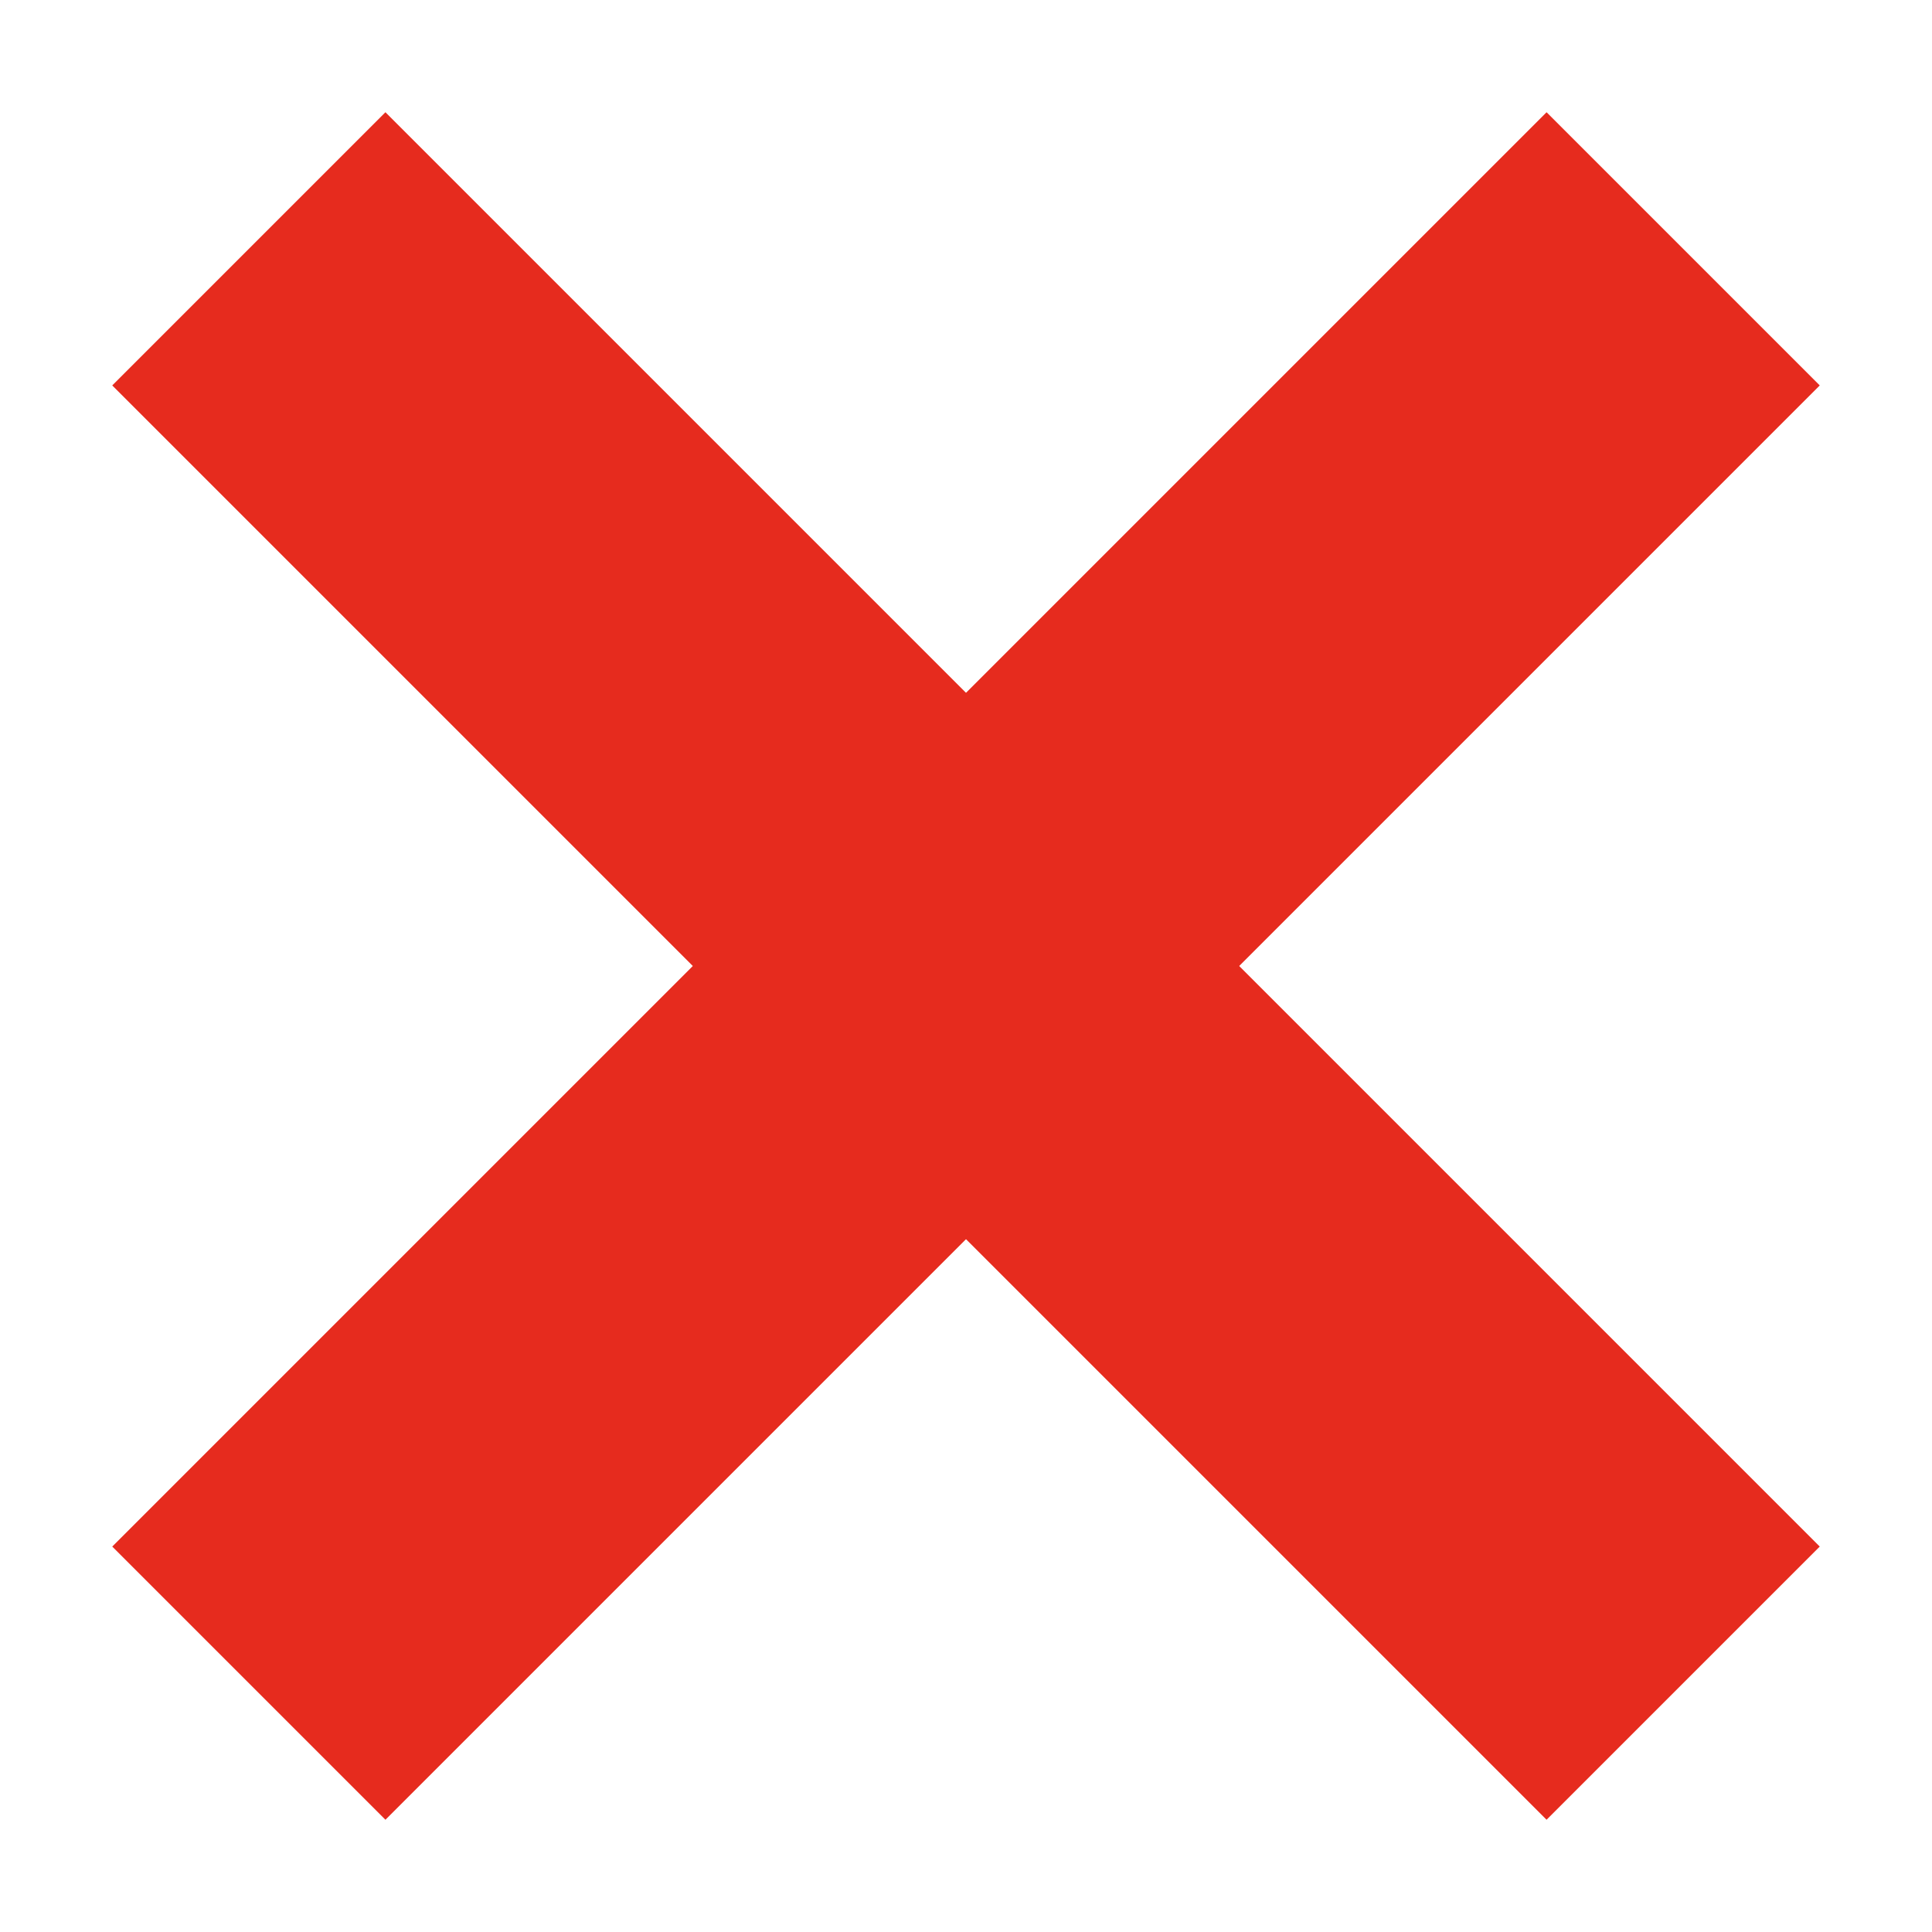
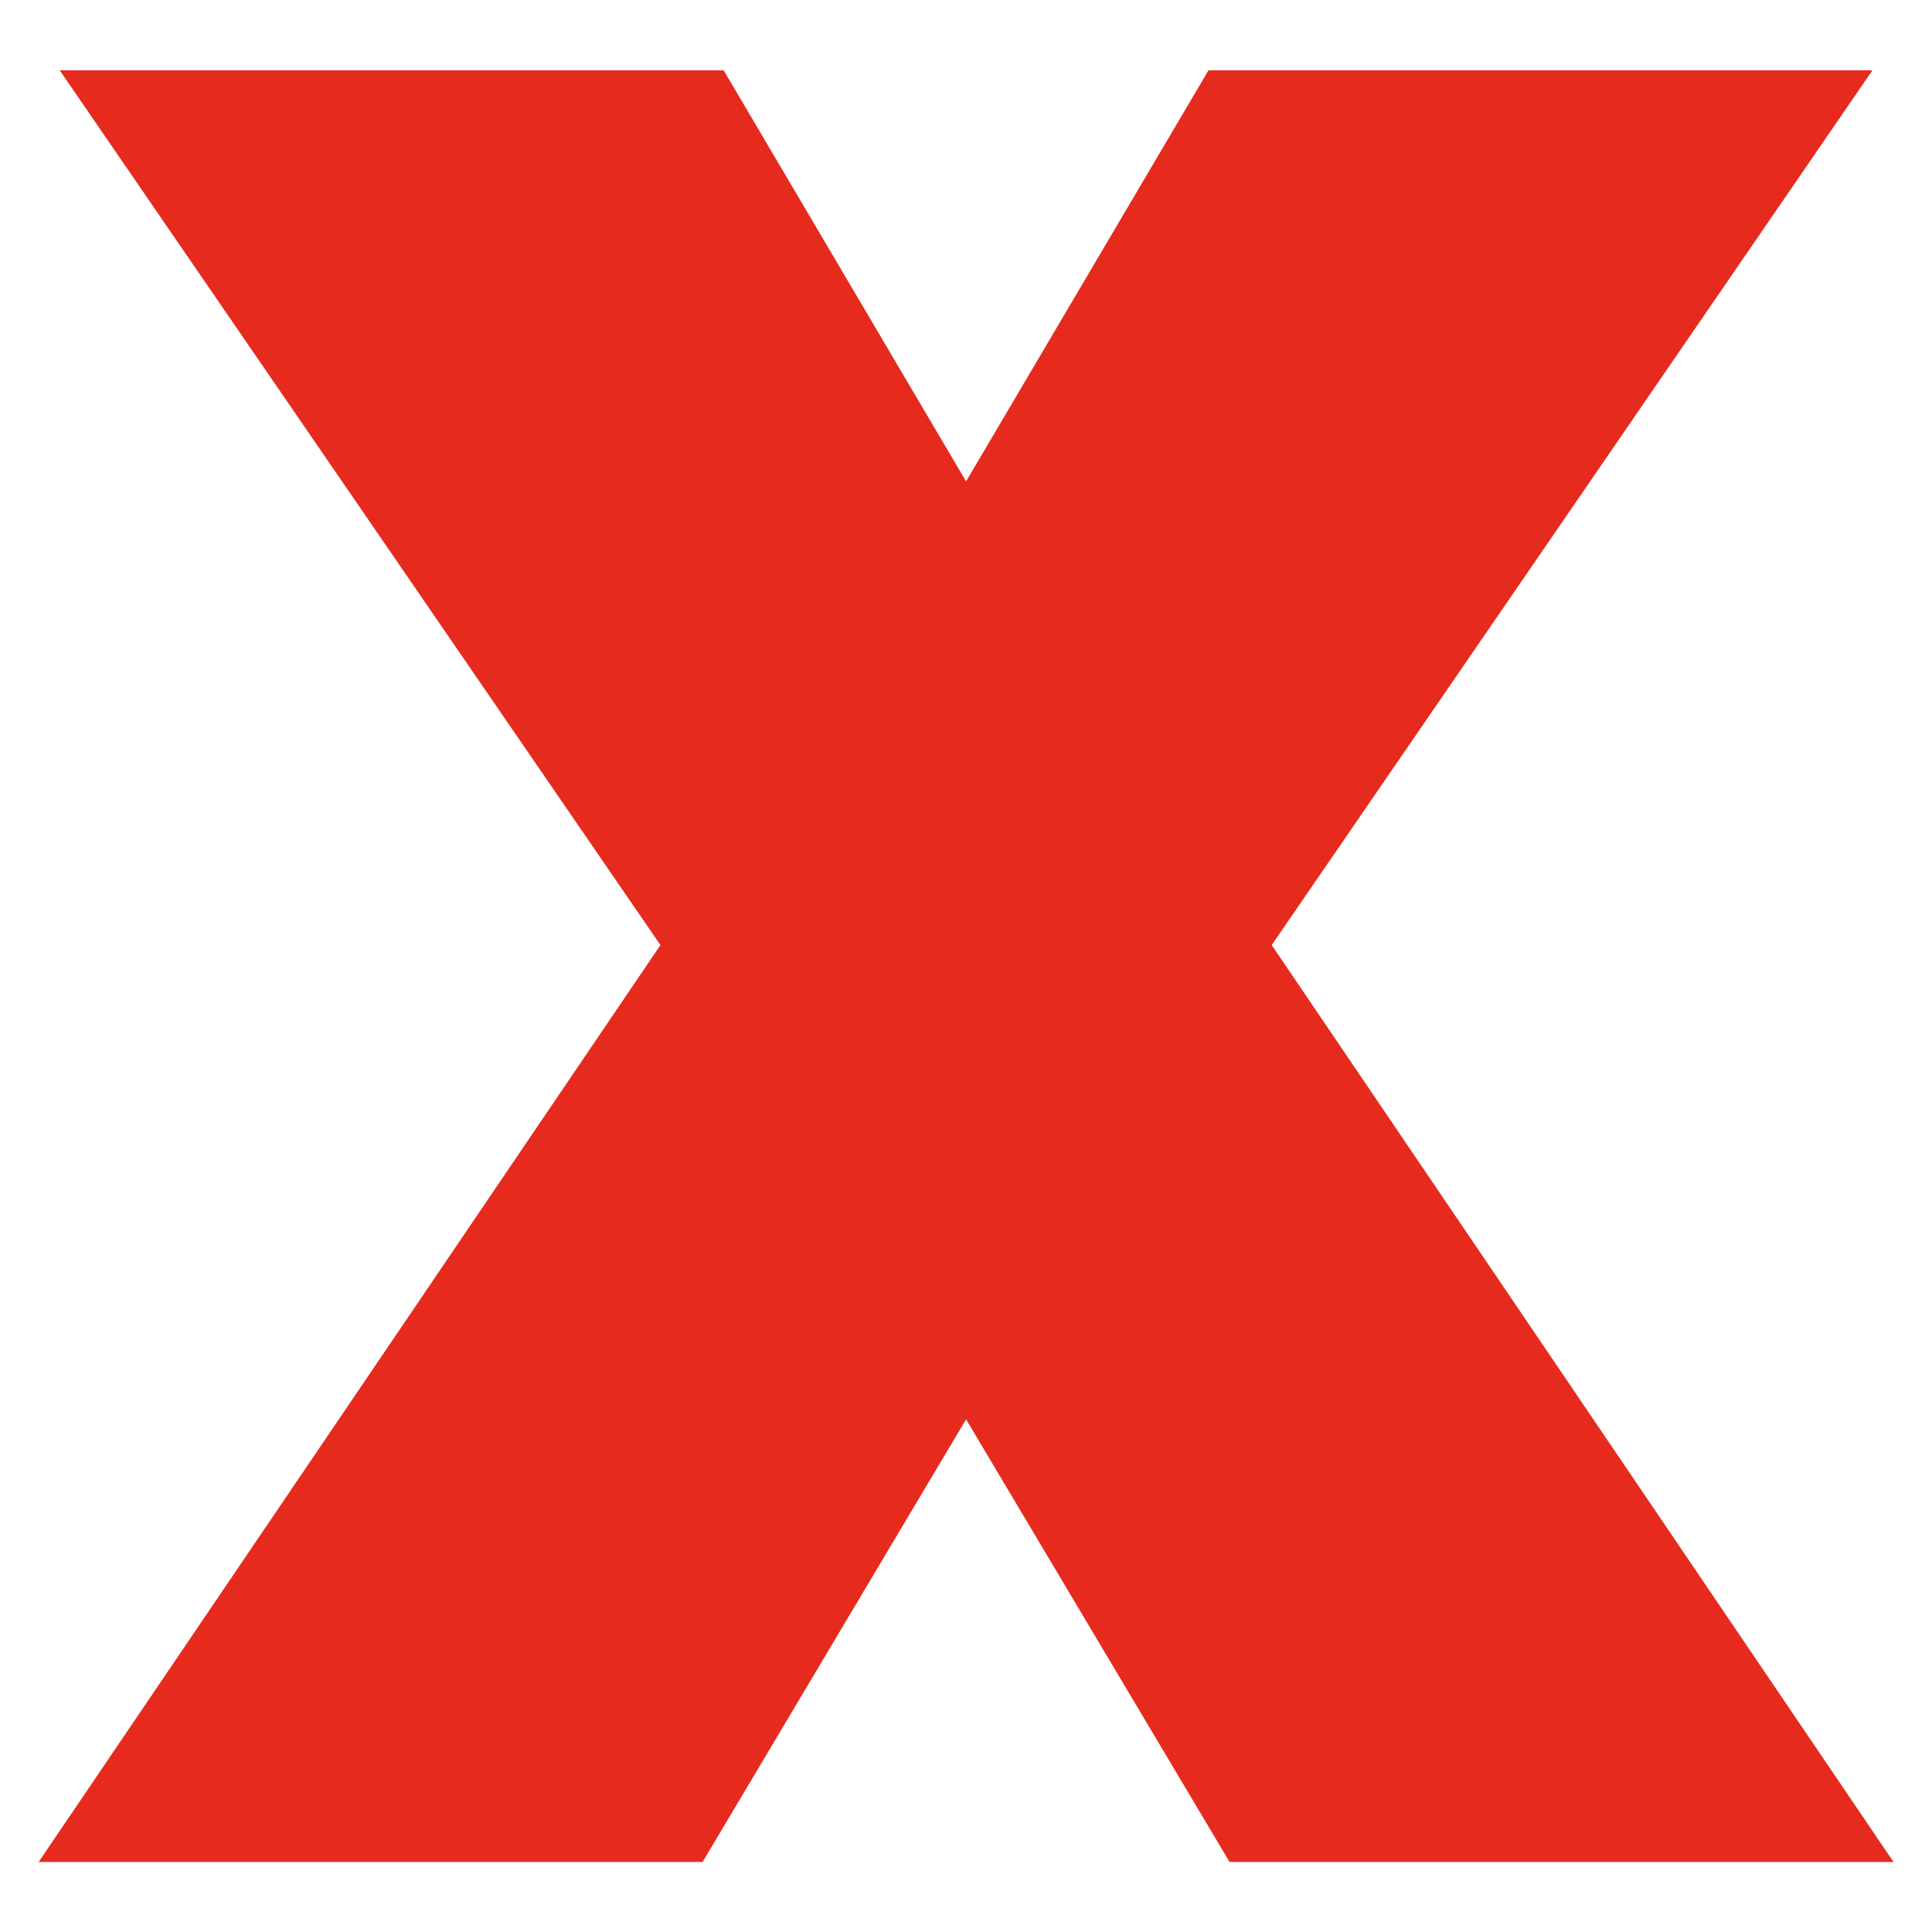
<svg xmlns="http://www.w3.org/2000/svg" viewBox="0 0 100 100" width="100" height="100" role="img" aria-label="TEDxGUC portal">
-   <path d="M94.19 19.95 L80.05 5.81 L5.81 80.05 L19.95 94.19 Z" fill="#E62B1E" />
-   <path d="M19.95 5.81 L5.81 19.95 L80.05 94.19 L94.19 80.05 Z" fill="#E62B1E" />
+   <path transform="translate(2.00 3.64) scale(0.5455)" d="M2 0 L59 83 L0 170 L63 170 L88 128 L113 170 L176 170 L117 83 L174 0 L111 0 L88 39 L65 0 Z" fill="#E62B1E" />
</svg>
